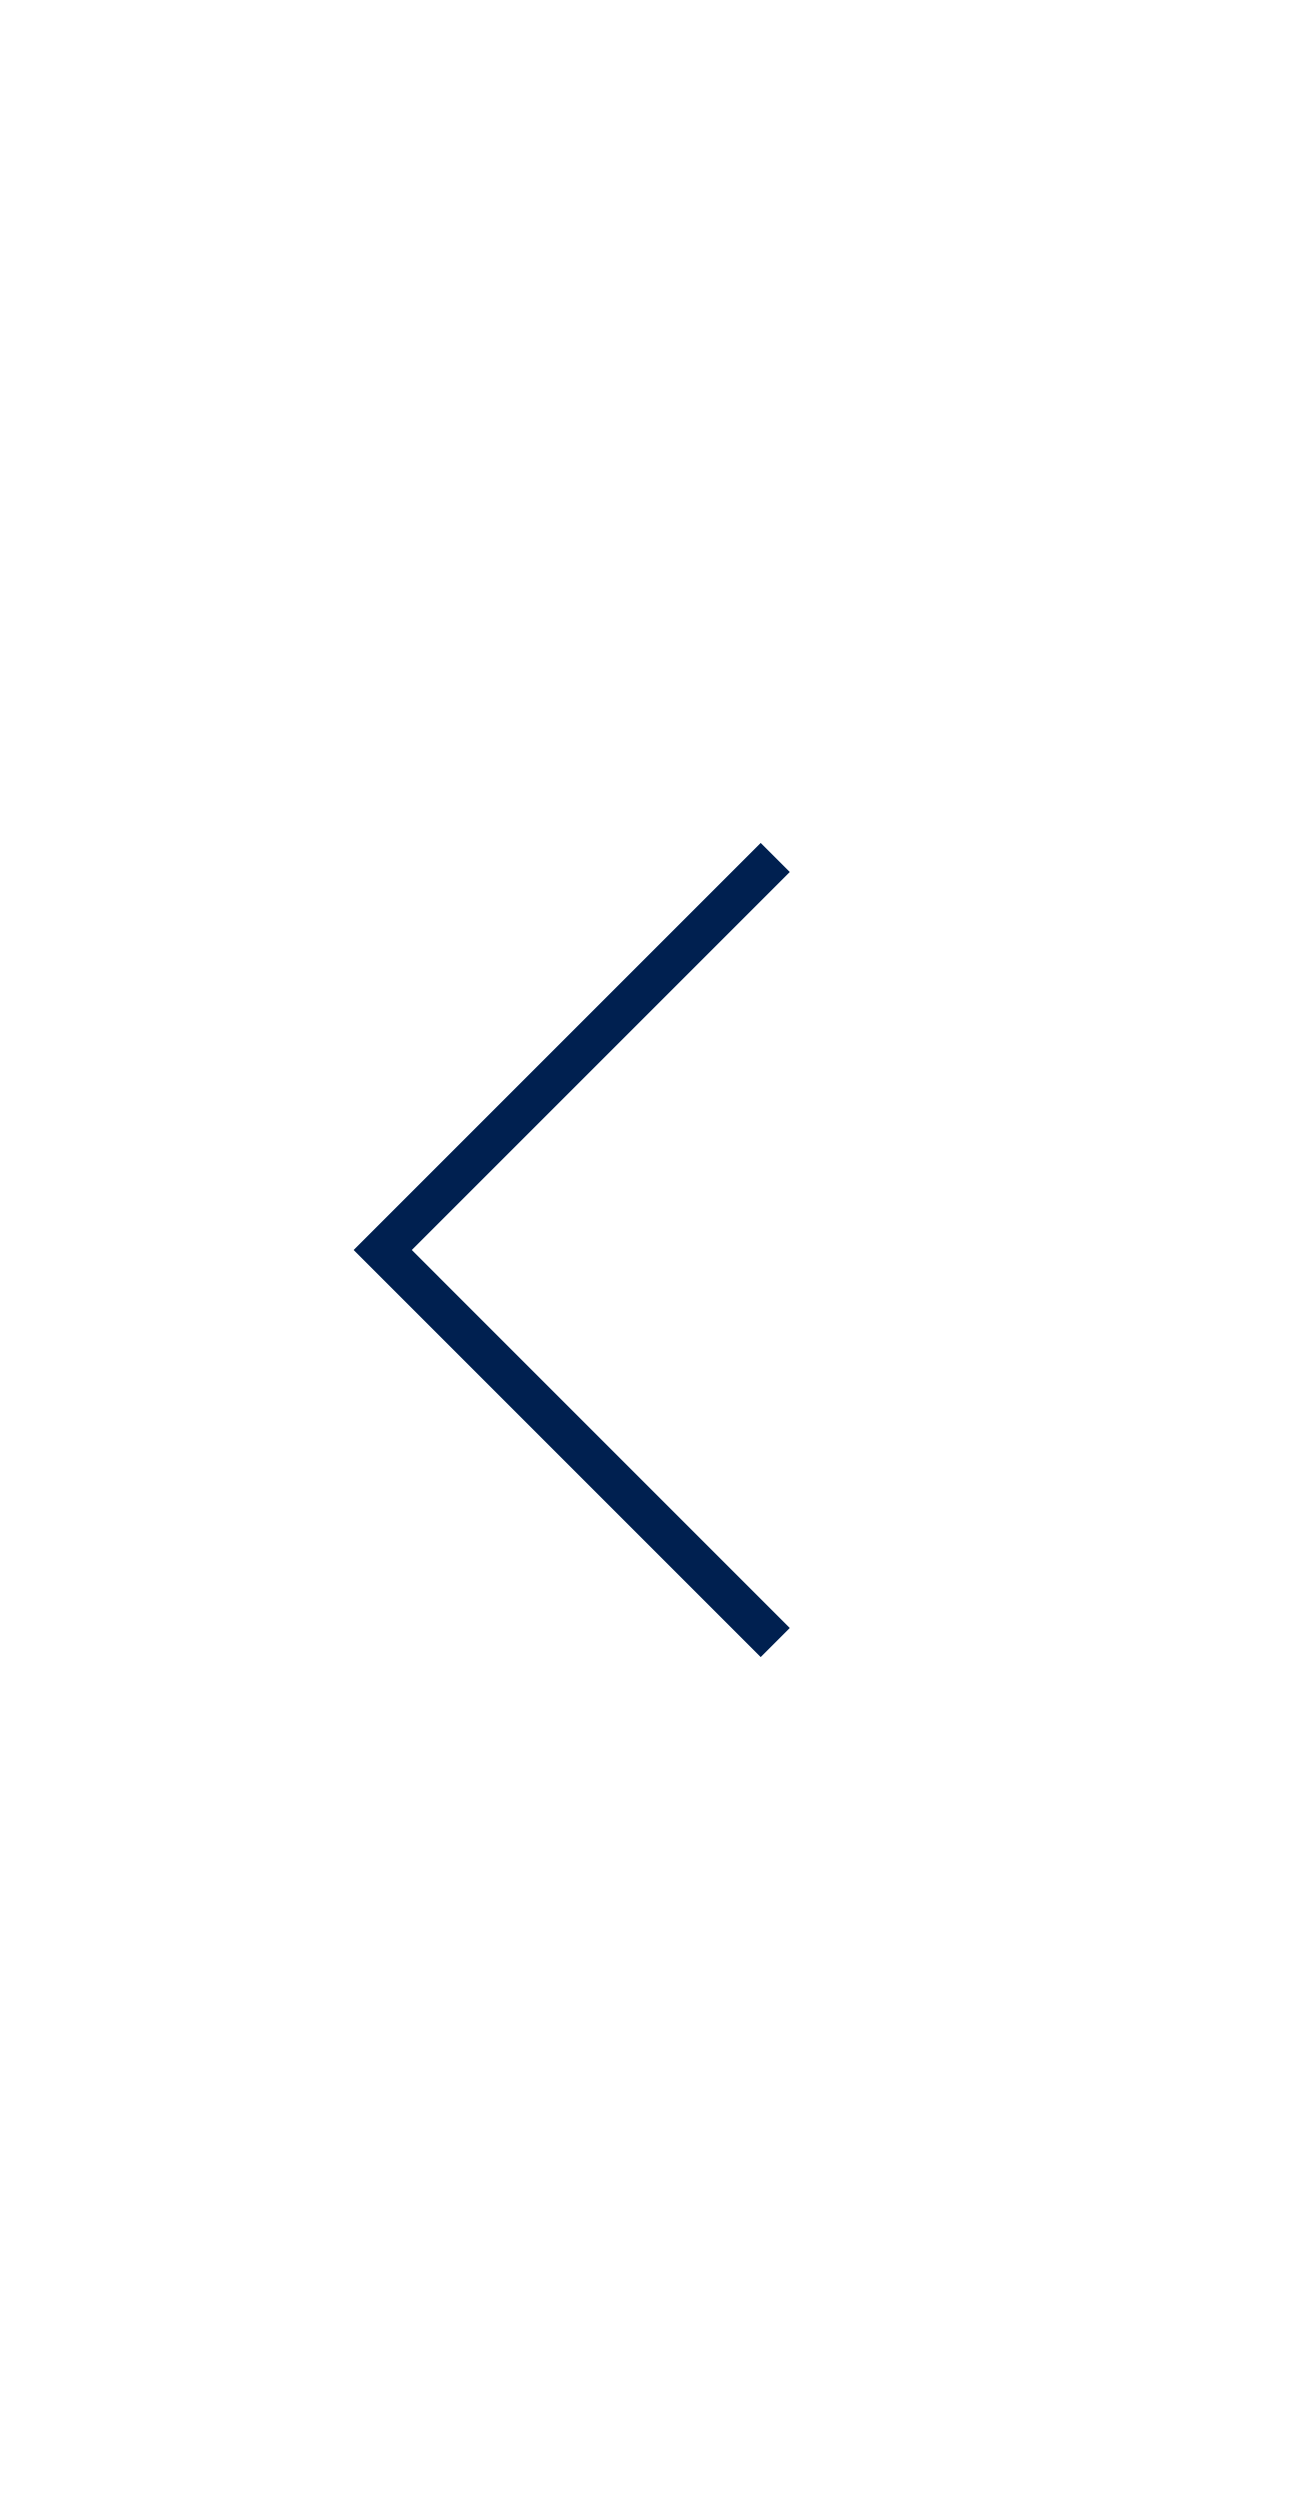
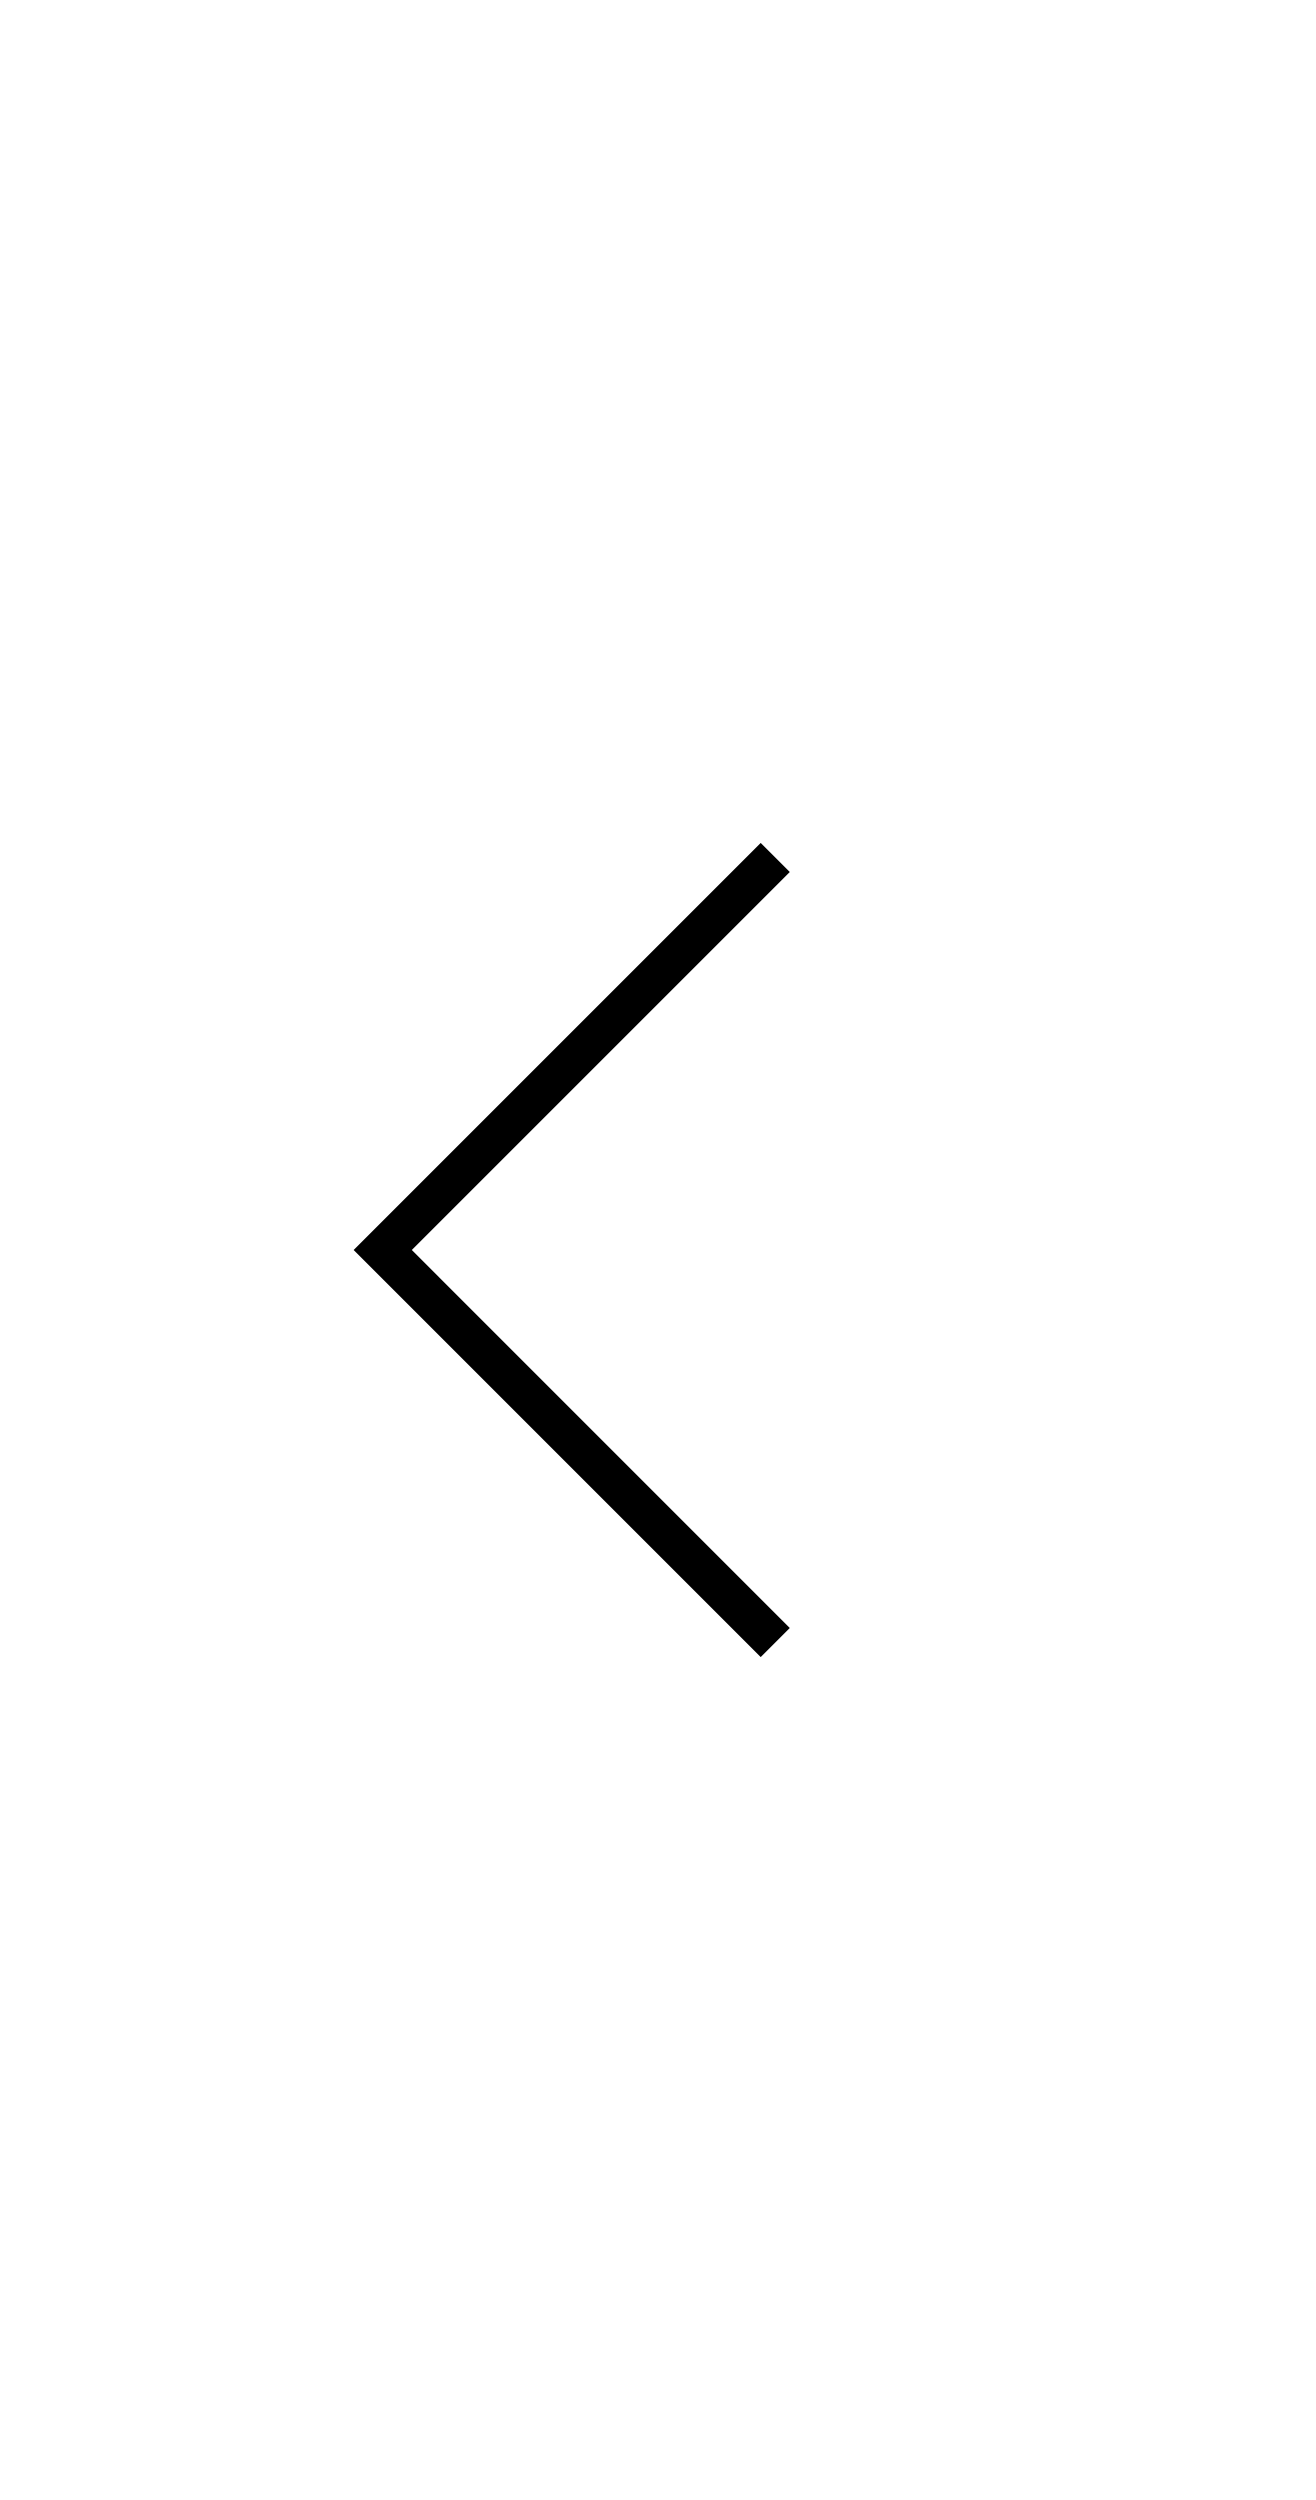
<svg xmlns="http://www.w3.org/2000/svg" width="20" height="38" viewBox="0 0 64 64">
-   <path fill="#002050" d="M18.615 33.414L37 51.8l1.414-1.414L20.03 32l18.385-18.385L37 12.201 17.201 32l1.414 1.414z" />
+   <path fill="#000000" d="M18.615 33.414L37 51.8l1.414-1.414L20.03 32l18.385-18.385L37 12.201 17.201 32l1.414 1.414z" />
</svg>
